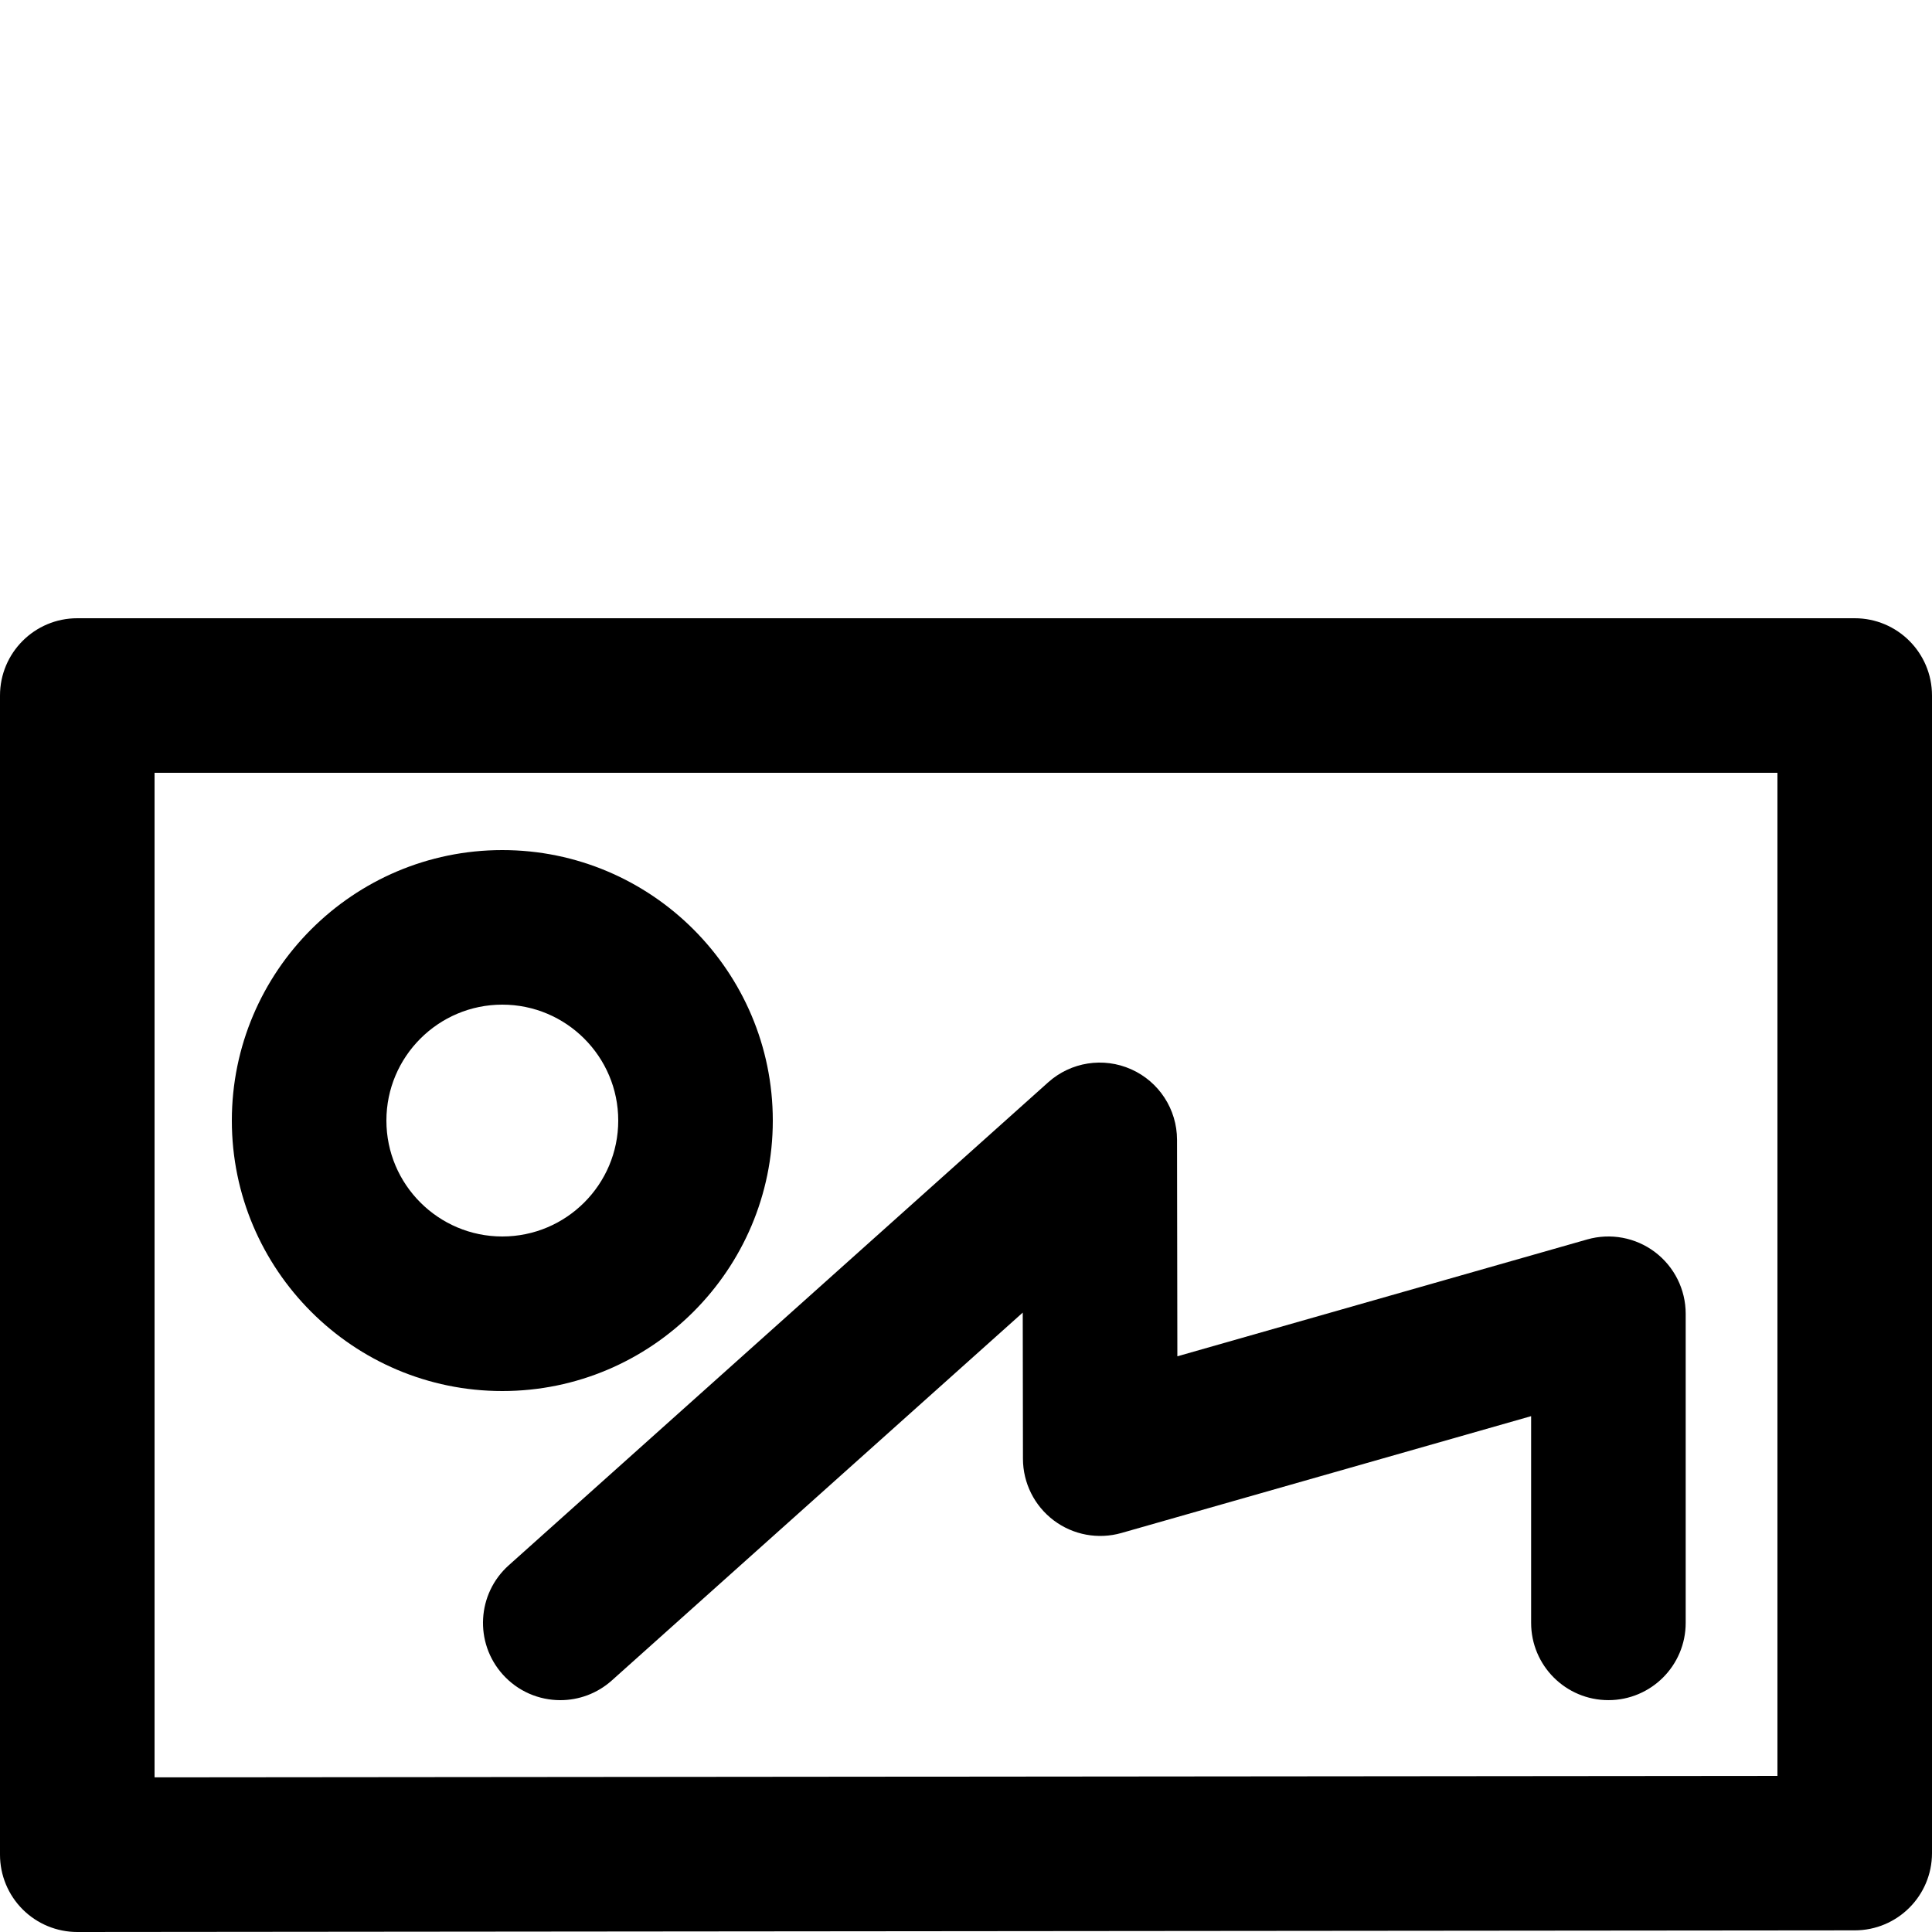
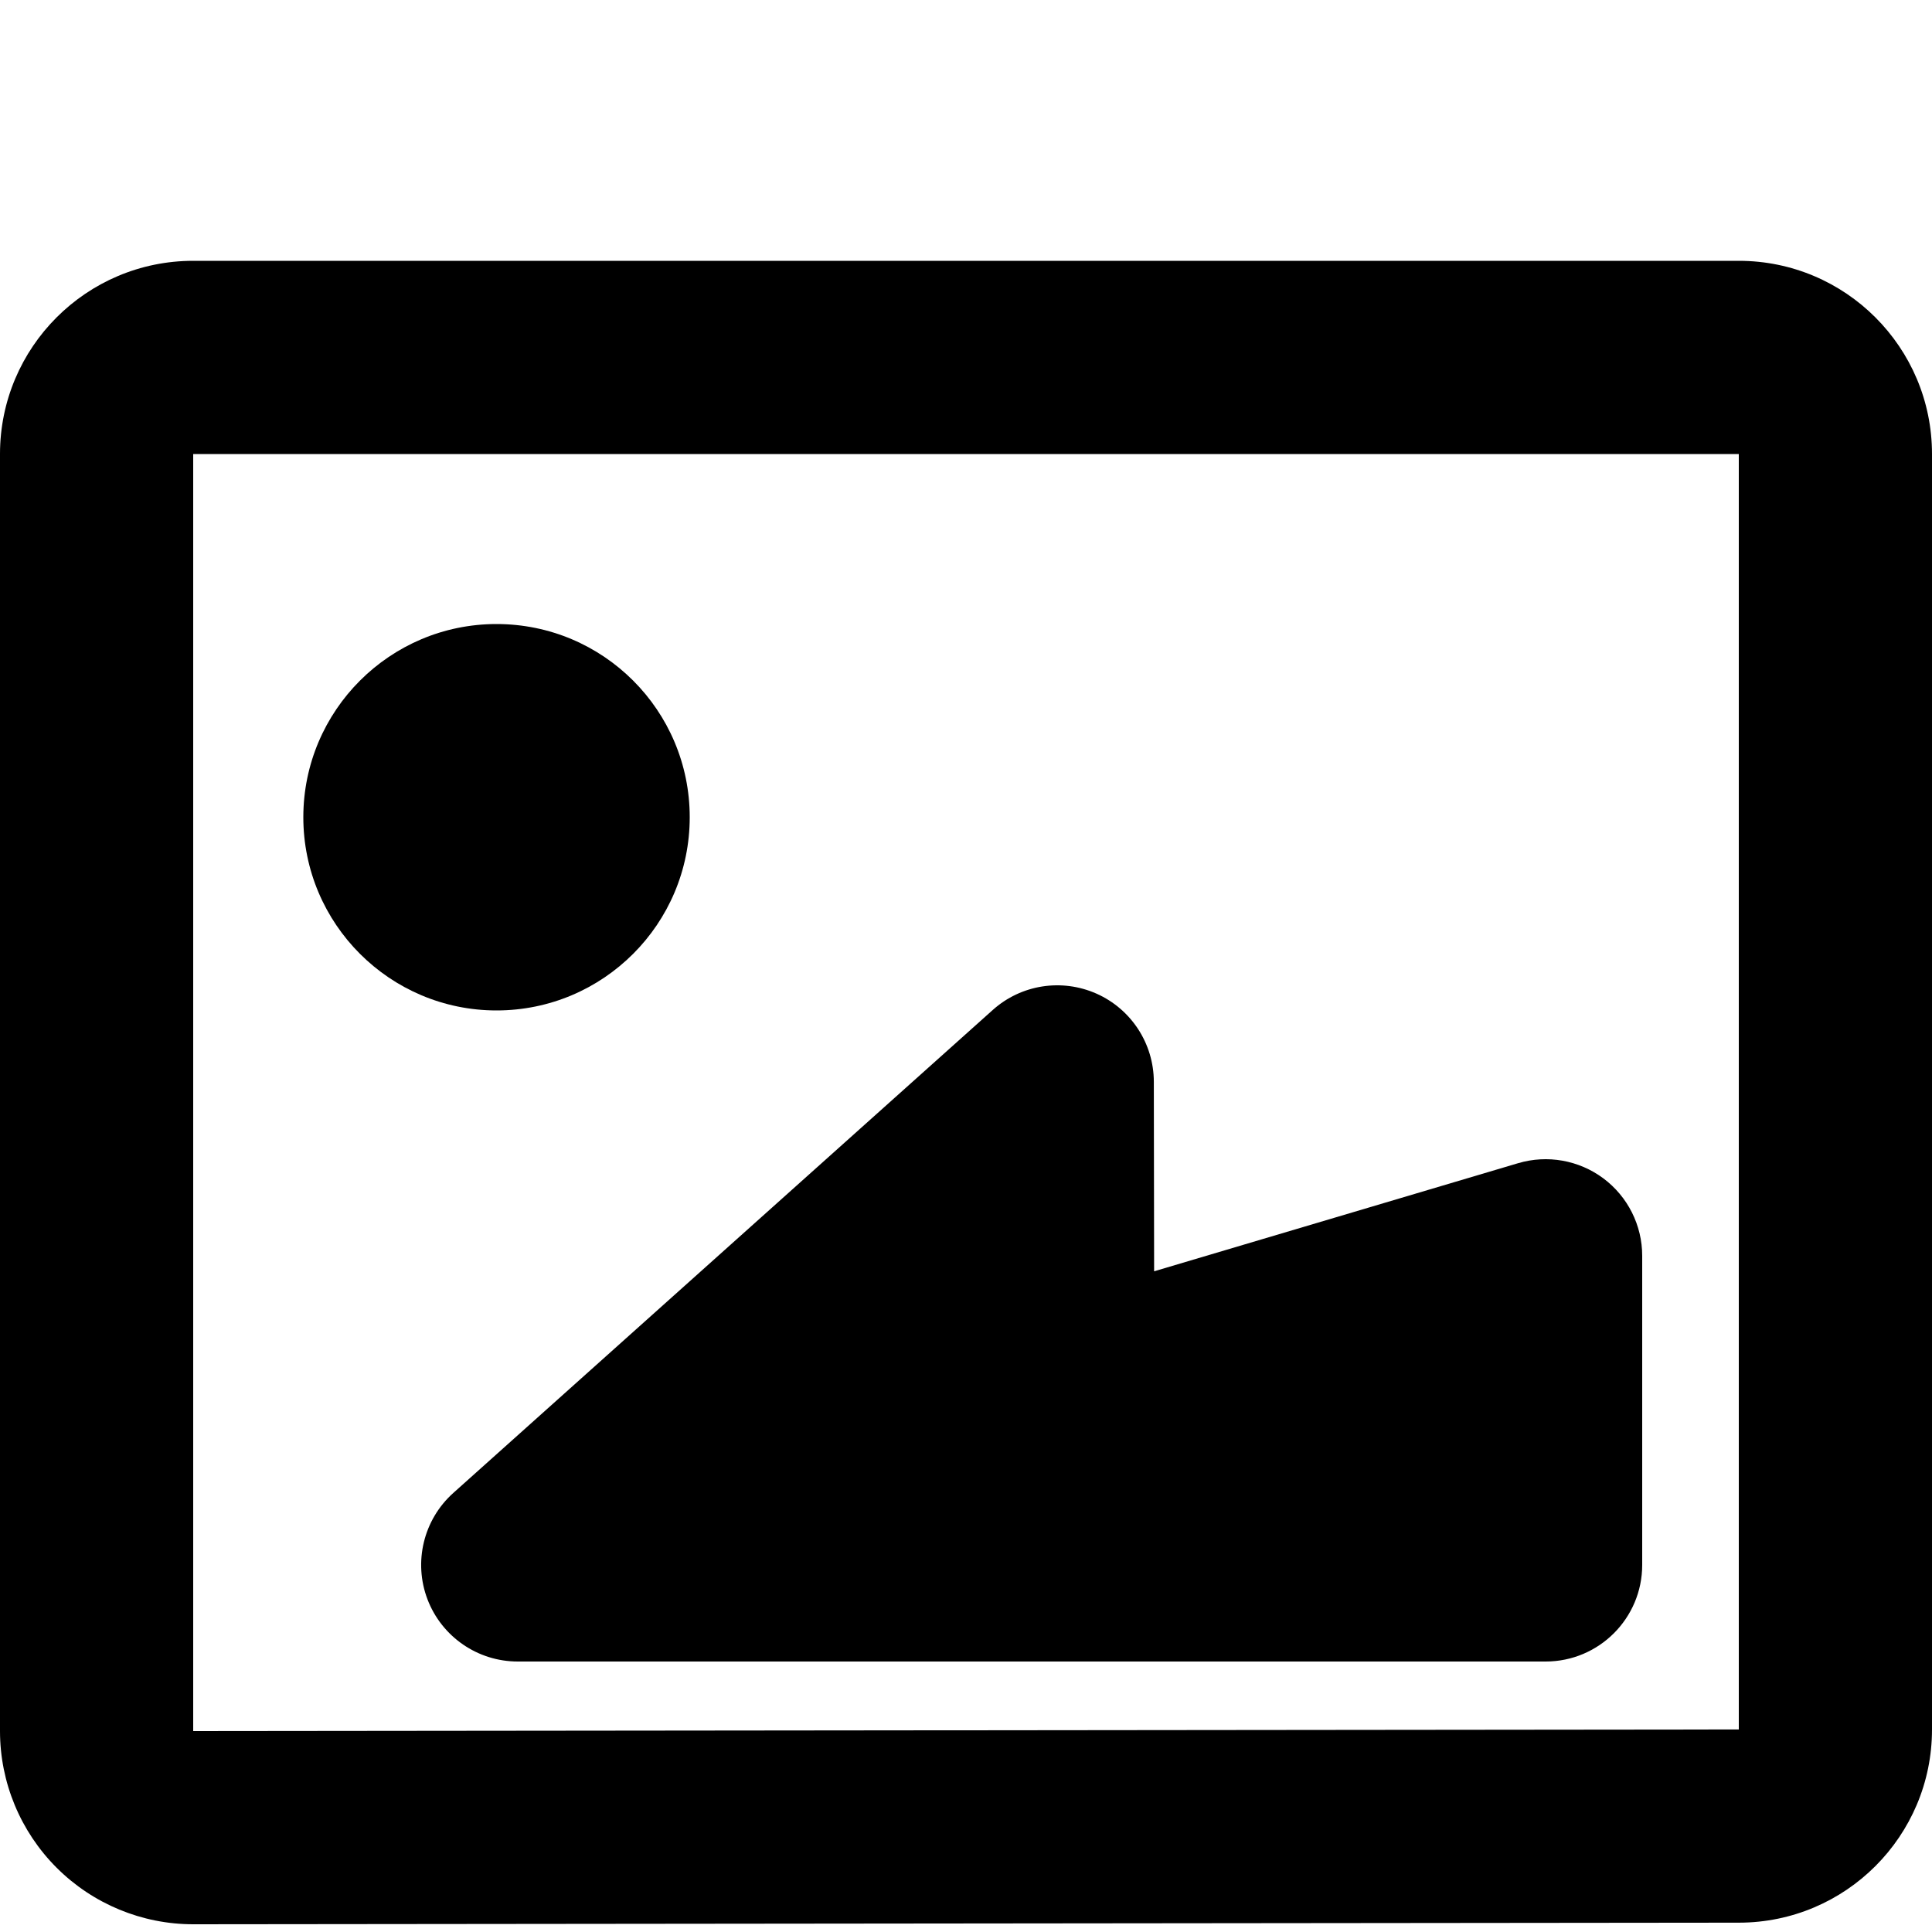
<svg xmlns="http://www.w3.org/2000/svg" version="1.1" x="0px" y="0px" width="100px" height="100px" viewBox="0 0 100 100" enable-background="new 0 0 100 100" xml:space="preserve">
  <g id="Layer_3" display="none">
-     <circle display="inline" fill="none" stroke="#000000" stroke-width="0.25" stroke-miterlimit="10" cx="50" cy="50" r="15.134" />
-     <rect x="6" y="6" display="inline" opacity="0.26" width="88" height="88" />
-     <circle display="inline" fill="none" stroke="#000000" stroke-width="0.25" stroke-miterlimit="10" cx="50" cy="50" r="24" />
-     <circle display="inline" fill="none" stroke="#000000" stroke-width="0.25" stroke-miterlimit="10" cx="50" cy="50" r="30" />
-     <circle display="inline" fill="none" stroke="#000000" stroke-width="0.25" stroke-miterlimit="10" cx="50" cy="50" r="9.134" />
-     <g display="inline">
-       <path d="M50,0.25c27.433,0,49.75,22.317,49.75,49.75S77.433,99.75,50,99.75C22.568,99.75,0.25,77.433,0.25,50S22.568,0.25,50,0.25     M50,0C22.389,0,0,22.386,0,50s22.389,50,50,50c27.612,0,50-22.386,50-50S77.612,0,50,0L50,0z" />
-     </g>
-   </g>
+ </g>
  <g id="Your_Icon">
</g>
  <g id="Layer_4">
-     <path d="M4,100c-1.06,0-2.077-0.421-2.827-1.17C0.422,98.079,0,97.062,0,96V36c0-2.209,1.791-4,4-4h92c2.209,0,4,1.791,4,4v59.915   c0,2.208-1.789,3.998-3.996,4l-92,0.085C4.002,100,4.001,100,4,100z M8,40v51.996l84-0.077V40H8z" />
-     <path d="M29.001,88c-1.098,0-2.191-0.449-2.981-1.332c-1.474-1.646-1.334-4.175,0.312-5.648l27.923-25   c1.174-1.052,2.856-1.316,4.297-0.673c1.44,0.643,2.369,2.07,2.371,3.647l0.017,11.208l21.214-6.049   c1.204-0.343,2.504-0.103,3.506,0.654c1.002,0.756,1.591,1.938,1.591,3.192v16c0,2.209-1.791,4-4,4s-4-1.791-4-4V73.3   l-21.206,6.047c-1.202,0.343-2.501,0.104-3.504-0.652c-1.001-0.754-1.591-1.935-1.593-3.188l-0.011-7.567L31.668,86.98   C30.905,87.663,29.951,88,29.001,88z" />
-     <path d="M25.999,72C18.28,72,12,65.72,12,58s6.28-14,13.999-14C33.719,44,40,50.28,40,58S33.719,72,25.999,72z M25.999,52   C22.691,52,20,54.691,20,58s2.691,6,5.999,6C29.308,64,32,61.309,32,58S29.308,52,25.999,52z" />
+     <path d="M90,23.5v66.017L10,89.6V23.5H90 M90,13.5H10c-5.522,0-10,4.478-10,10v66.1c0,2.654,1.055,5.199,2.933,7.075   C4.808,98.548,7.35,99.6,10,99.6c0.004,0,0.007,0,0.011,0l80-0.083c5.519-0.006,9.989-4.481,9.989-10V23.5   C100,17.978,95.522,13.5,90,13.5L90,13.5z" />
+     <path d="M82.99,60.992c-1.265-0.942-2.901-1.235-4.414-0.785l-18.839,5.595l-0.015-9.81c-0.003-1.971-1.163-3.756-2.963-4.559   c-1.803-0.801-3.904-0.474-5.372,0.841l-27.923,25c-1.544,1.383-2.075,3.575-1.336,5.511C22.869,84.722,24.728,86,26.8,86H80   c2.762,0,5-2.238,5-5V65C85,63.422,84.255,61.937,82.99,60.992z" />
+     <g>
+       <path d="M35.7,42.3c0,5.523-4.476,10-10.001,10c-5.512,0-9.999-4.477-9.999-10s4.487-10,9.999-10    C31.227,32.3,35.7,36.776,35.7,42.3z" />
+     </g>
  </g>
</svg>
